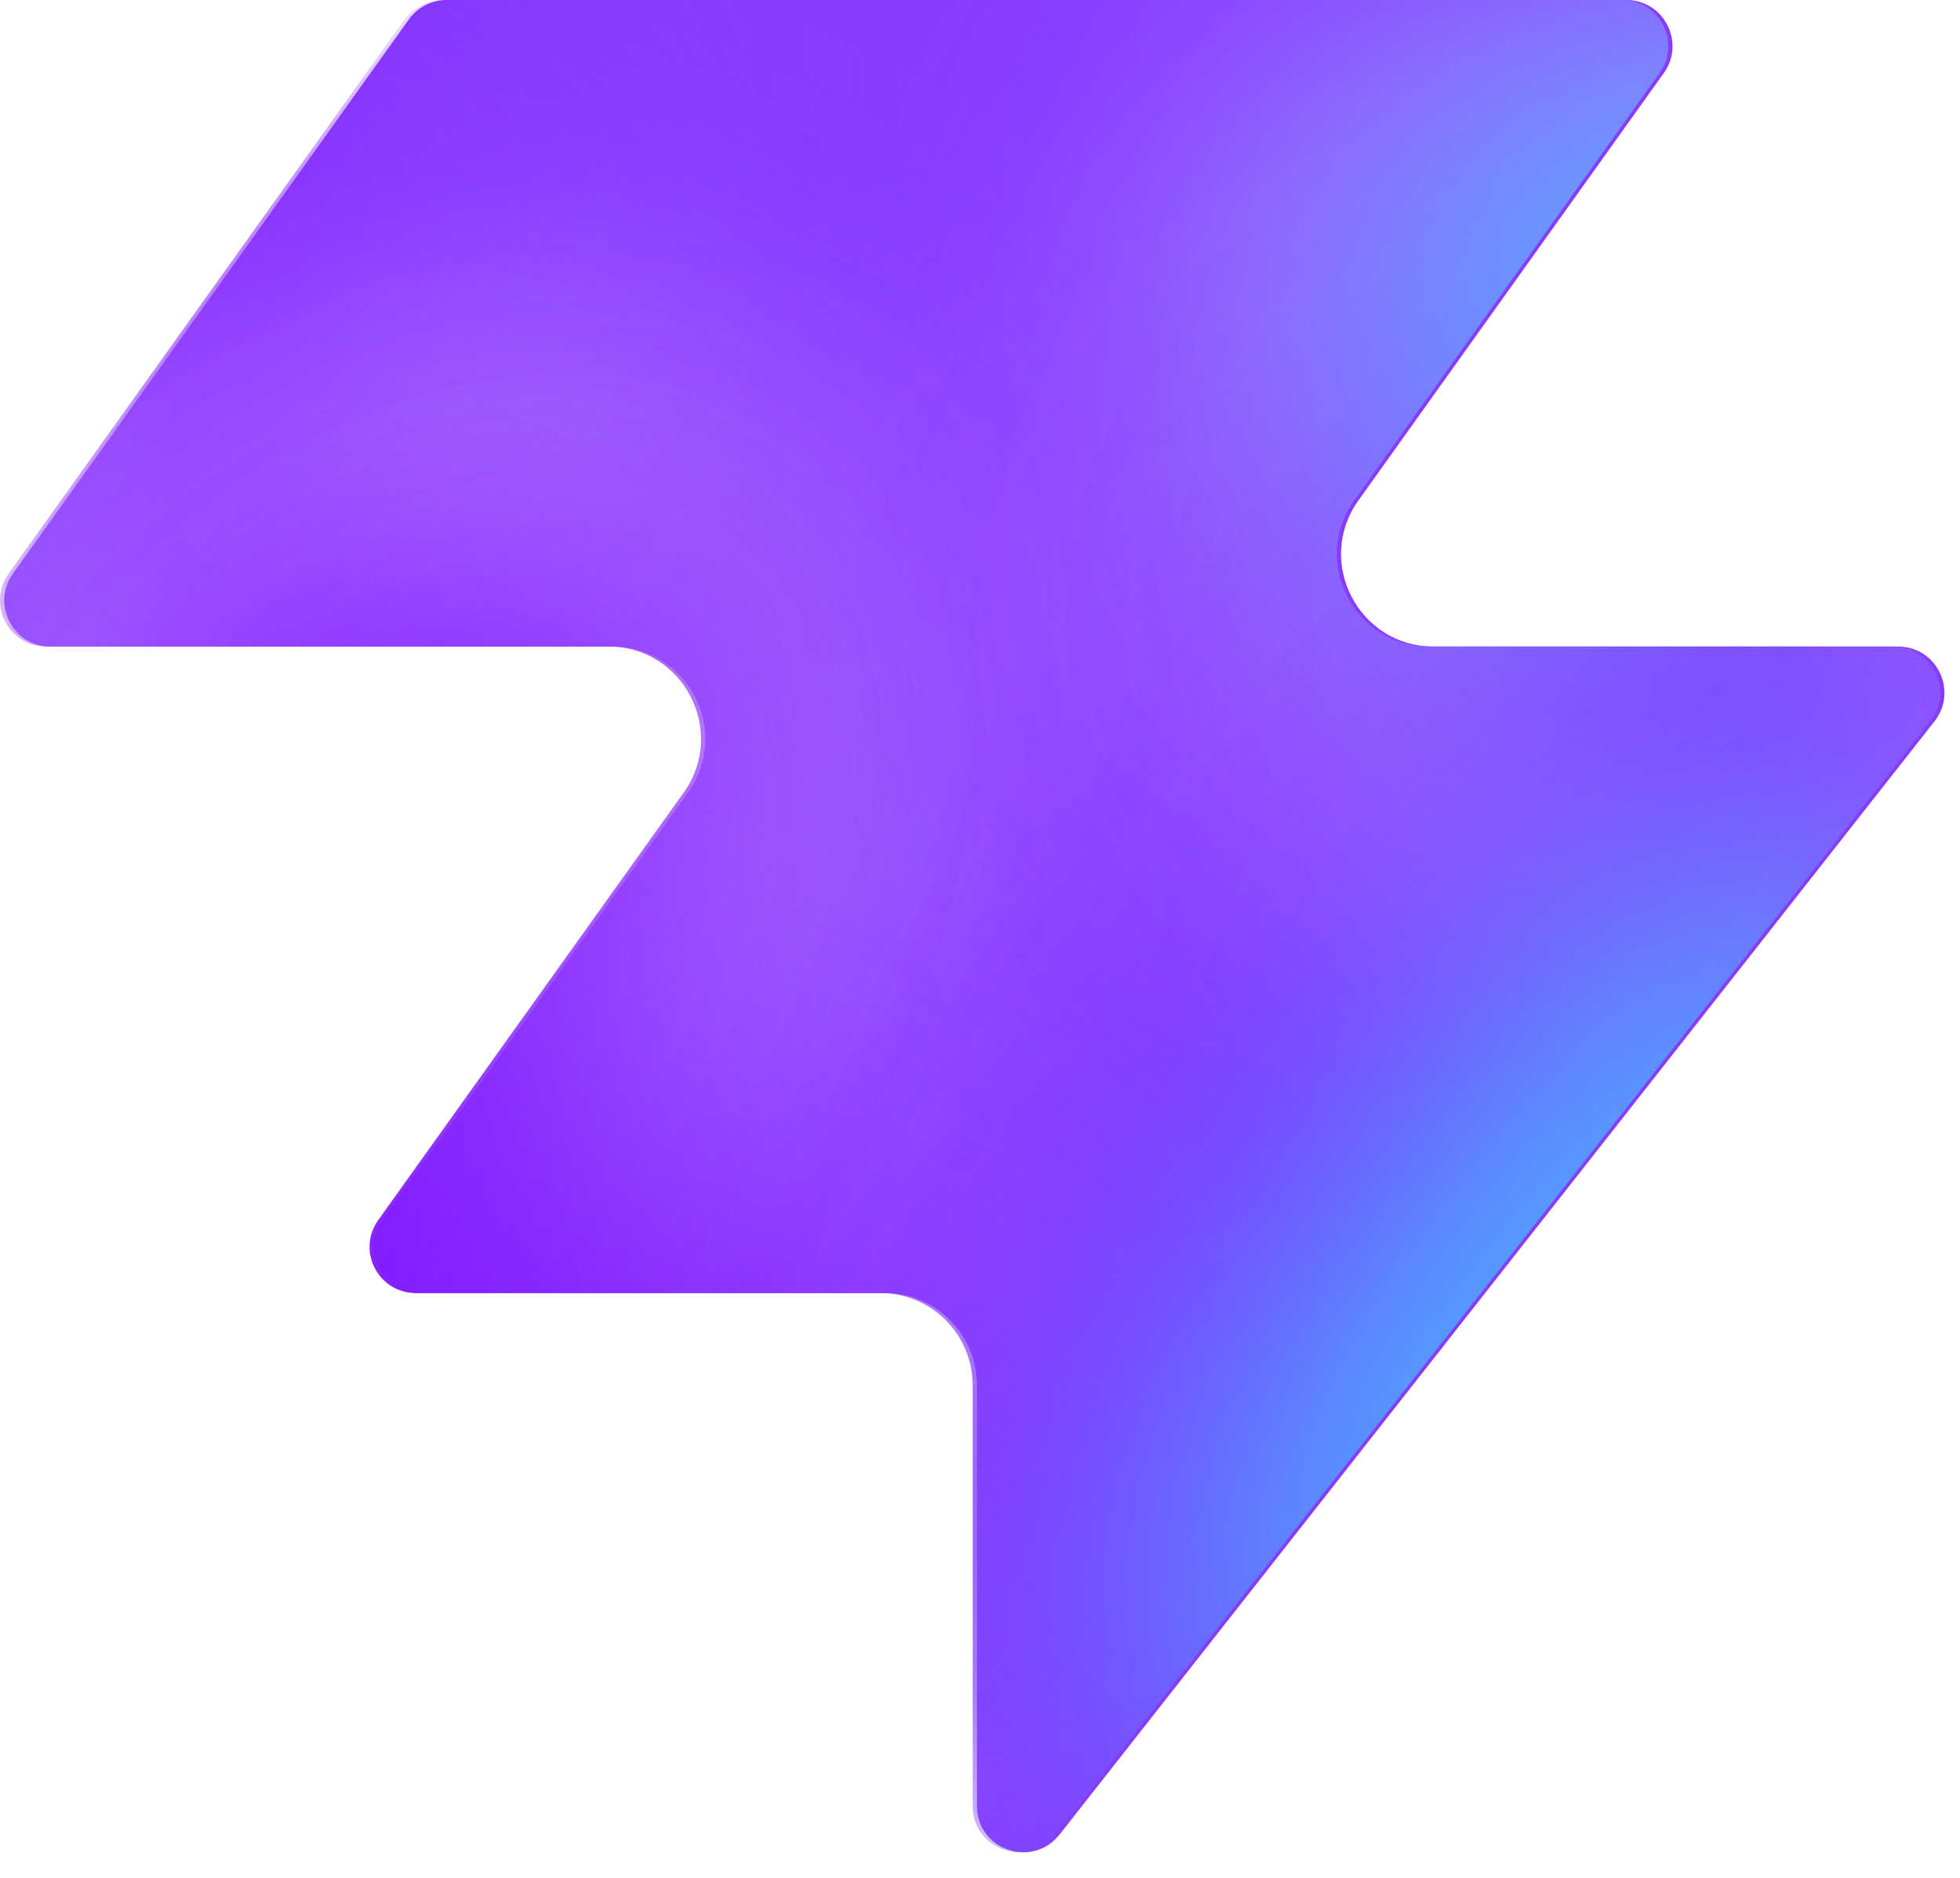
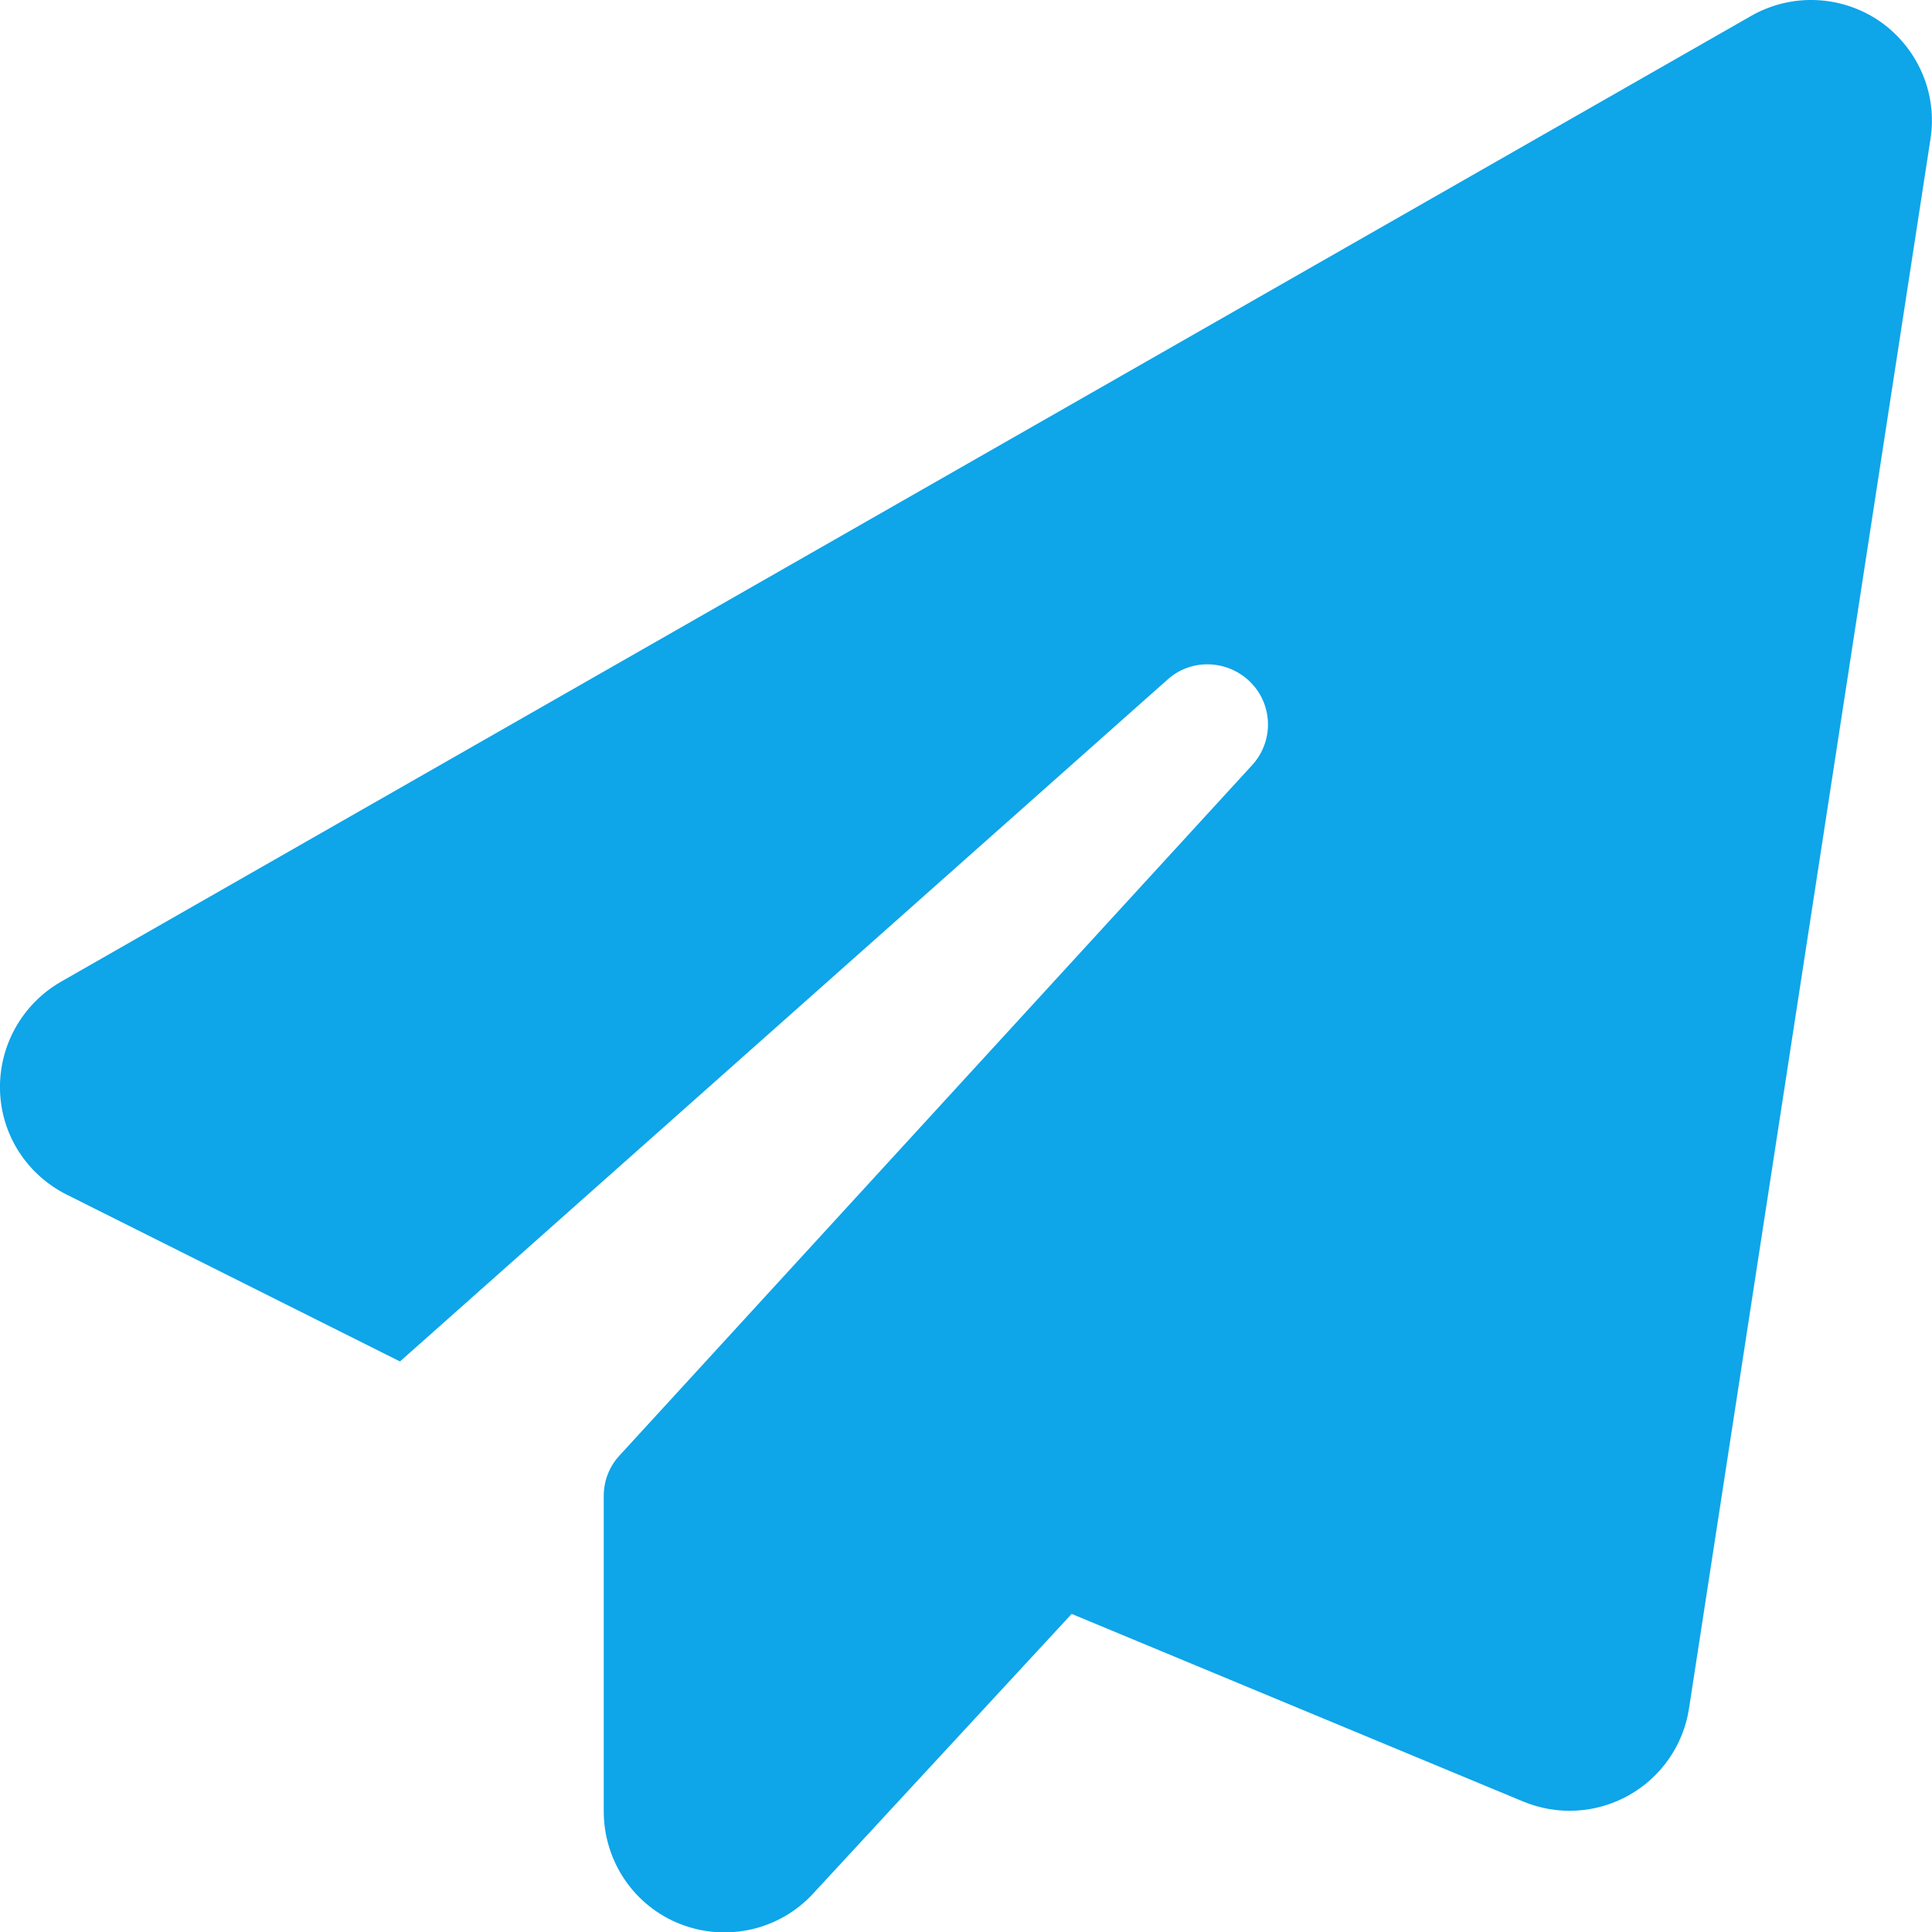
- <svg xmlns="http://www.w3.org/2000/svg" width="48" height="46" fill="none" viewBox="0 0 48 46">
-   <path fill="#863bff" d="M25.946 44.938c-.664.845-2.021.375-2.021-.698V33.937a2.26 2.26 0 0 0-2.262-2.262H10.287c-.92 0-1.456-1.04-.92-1.788l7.48-10.471c1.07-1.497 0-3.578-1.842-3.578H1.237c-.92 0-1.456-1.04-.92-1.788L10.013.474c.214-.297.556-.474.92-.474h28.894c.92 0 1.456 1.04.92 1.788l-7.48 10.471c-1.07 1.498 0 3.579 1.842 3.579h11.377c.943 0 1.473 1.088.89 1.83L25.947 44.94z" style="fill:#863bff;fill:color(display-p3 .525 .23 1);fill-opacity:1" />
-   <mask id="a" width="48" height="46" x="0" y="0" maskUnits="userSpaceOnUse" style="mask-type:alpha">
-     <path fill="#000" d="M25.842 44.938c-.664.844-2.021.375-2.021-.698V33.937a2.26 2.26 0 0 0-2.262-2.262H10.183c-.92 0-1.456-1.04-.92-1.788l7.48-10.471c1.07-1.498 0-3.579-1.842-3.579H1.133c-.92 0-1.456-1.04-.92-1.787L9.91.473c.214-.297.556-.474.92-.474h28.894c.92 0 1.456 1.04.92 1.788l-7.48 10.471c-1.07 1.498 0 3.578 1.842 3.578h11.377c.943 0 1.473 1.088.89 1.832L25.843 44.94z" style="fill:#000;fill-opacity:1" />
-   </mask>
-   <g mask="url(#a)">
-     <g filter="url(#b)">
-       <ellipse cx="5.508" cy="14.704" fill="#ede6ff" rx="5.508" ry="14.704" style="fill:#ede6ff;fill:color(display-p3 .927 .903 1);fill-opacity:1" transform="matrix(.00324 1 1 -.00324 -4.47 31.516)" />
-     </g>
-     <g filter="url(#c)">
-       <ellipse cx="10.399" cy="29.851" fill="#ede6ff" rx="10.399" ry="29.851" style="fill:#ede6ff;fill:color(display-p3 .927 .903 1);fill-opacity:1" transform="matrix(.00324 1 1 -.00324 -39.328 7.883)" />
-     </g>
-     <g filter="url(#d)">
-       <ellipse cx="5.508" cy="30.487" fill="#7e14ff" rx="5.508" ry="30.487" style="fill:#7e14ff;fill:color(display-p3 .492 .077 1);fill-opacity:1" transform="rotate(89.814 -25.913 -14.639)scale(1 -1)" />
-     </g>
-     <g filter="url(#e)">
-       <ellipse cx="5.508" cy="30.599" fill="#7e14ff" rx="5.508" ry="30.599" style="fill:#7e14ff;fill:color(display-p3 .492 .077 1);fill-opacity:1" transform="rotate(89.814 -32.644 -3.334)scale(1 -1)" />
-     </g>
-     <g filter="url(#f)">
-       <ellipse cx="5.508" cy="30.599" fill="#7e14ff" rx="5.508" ry="30.599" style="fill:#7e14ff;fill:color(display-p3 .492 .077 1);fill-opacity:1" transform="matrix(.00324 1 1 -.00324 -34.34 30.47)" />
-     </g>
-     <g filter="url(#g)">
-       <ellipse cx="14.072" cy="22.078" fill="#ede6ff" rx="14.072" ry="22.078" style="fill:#ede6ff;fill:color(display-p3 .927 .903 1);fill-opacity:1" transform="rotate(93.35 24.506 48.493)scale(-1 1)" />
-     </g>
-     <g filter="url(#h)">
-       <ellipse cx="3.47" cy="21.501" fill="#7e14ff" rx="3.47" ry="21.501" style="fill:#7e14ff;fill:color(display-p3 .492 .077 1);fill-opacity:1" transform="rotate(89.009 28.708 47.59)scale(-1 1)" />
-     </g>
-     <g filter="url(#i)">
-       <ellipse cx="3.47" cy="21.501" fill="#7e14ff" rx="3.47" ry="21.501" style="fill:#7e14ff;fill:color(display-p3 .492 .077 1);fill-opacity:1" transform="rotate(89.009 28.708 47.59)scale(-1 1)" />
-     </g>
-     <g filter="url(#j)">
-       <ellipse cx=".387" cy="8.972" fill="#7e14ff" rx="4.407" ry="29.108" style="fill:#7e14ff;fill:color(display-p3 .492 .077 1);fill-opacity:1" transform="rotate(39.51 .387 8.972)" />
-     </g>
-     <g filter="url(#k)">
-       <ellipse cx="47.523" cy="-6.092" fill="#7e14ff" rx="4.407" ry="29.108" style="fill:#7e14ff;fill:color(display-p3 .492 .077 1);fill-opacity:1" transform="rotate(37.892 47.523 -6.092)" />
-     </g>
-     <g filter="url(#l)">
-       <ellipse cx="41.412" cy="6.333" fill="#47bfff" rx="5.971" ry="9.665" style="fill:#47bfff;fill:color(display-p3 .28 .748 1);fill-opacity:1" transform="rotate(37.892 41.412 6.333)" />
-     </g>
-     <g filter="url(#m)">
-       <ellipse cx="-1.879" cy="38.332" fill="#7e14ff" rx="4.407" ry="29.108" style="fill:#7e14ff;fill:color(display-p3 .492 .077 1);fill-opacity:1" transform="rotate(37.892 -1.88 38.332)" />
-     </g>
-     <g filter="url(#n)">
-       <ellipse cx="-1.879" cy="38.332" fill="#7e14ff" rx="4.407" ry="29.108" style="fill:#7e14ff;fill:color(display-p3 .492 .077 1);fill-opacity:1" transform="rotate(37.892 -1.88 38.332)" />
-     </g>
-     <g filter="url(#o)">
-       <ellipse cx="35.651" cy="29.907" fill="#7e14ff" rx="4.407" ry="29.108" style="fill:#7e14ff;fill:color(display-p3 .492 .077 1);fill-opacity:1" transform="rotate(37.892 35.651 29.907)" />
-     </g>
-     <g filter="url(#p)">
-       <ellipse cx="38.418" cy="32.4" fill="#47bfff" rx="5.971" ry="15.297" style="fill:#47bfff;fill:color(display-p3 .28 .748 1);fill-opacity:1" transform="rotate(37.892 38.418 32.4)" />
-     </g>
-   </g>
-   <defs>
-     <filter id="b" width="60.045" height="41.654" x="-19.77" y="16.149" color-interpolation-filters="sRGB" filterUnits="userSpaceOnUse">
-       <feFlood flood-opacity="0" result="BackgroundImageFix" />
-       <feBlend in="SourceGraphic" in2="BackgroundImageFix" result="shape" />
-       <feGaussianBlur result="effect1_foregroundBlur_2002_17158" stdDeviation="7.659" />
-     </filter>
-     <filter id="c" width="90.34" height="51.437" x="-54.613" y="-7.533" color-interpolation-filters="sRGB" filterUnits="userSpaceOnUse">
-       <feFlood flood-opacity="0" result="BackgroundImageFix" />
-       <feBlend in="SourceGraphic" in2="BackgroundImageFix" result="shape" />
-       <feGaussianBlur result="effect1_foregroundBlur_2002_17158" stdDeviation="7.659" />
-     </filter>
-     <filter id="d" width="79.355" height="29.4" x="-49.64" y="2.03" color-interpolation-filters="sRGB" filterUnits="userSpaceOnUse">
-       <feFlood flood-opacity="0" result="BackgroundImageFix" />
-       <feBlend in="SourceGraphic" in2="BackgroundImageFix" result="shape" />
-       <feGaussianBlur result="effect1_foregroundBlur_2002_17158" stdDeviation="4.596" />
-     </filter>
-     <filter id="e" width="79.579" height="29.4" x="-45.045" y="20.029" color-interpolation-filters="sRGB" filterUnits="userSpaceOnUse">
-       <feFlood flood-opacity="0" result="BackgroundImageFix" />
-       <feBlend in="SourceGraphic" in2="BackgroundImageFix" result="shape" />
-       <feGaussianBlur result="effect1_foregroundBlur_2002_17158" stdDeviation="4.596" />
-     </filter>
-     <filter id="f" width="79.579" height="29.4" x="-43.513" y="21.178" color-interpolation-filters="sRGB" filterUnits="userSpaceOnUse">
-       <feFlood flood-opacity="0" result="BackgroundImageFix" />
-       <feBlend in="SourceGraphic" in2="BackgroundImageFix" result="shape" />
-       <feGaussianBlur result="effect1_foregroundBlur_2002_17158" stdDeviation="4.596" />
-     </filter>
-     <filter id="g" width="74.749" height="58.852" x="15.756" y="-17.901" color-interpolation-filters="sRGB" filterUnits="userSpaceOnUse">
-       <feFlood flood-opacity="0" result="BackgroundImageFix" />
-       <feBlend in="SourceGraphic" in2="BackgroundImageFix" result="shape" />
-       <feGaussianBlur result="effect1_foregroundBlur_2002_17158" stdDeviation="7.659" />
-     </filter>
-     <filter id="h" width="61.377" height="25.362" x="23.548" y="2.284" color-interpolation-filters="sRGB" filterUnits="userSpaceOnUse">
-       <feFlood flood-opacity="0" result="BackgroundImageFix" />
-       <feBlend in="SourceGraphic" in2="BackgroundImageFix" result="shape" />
-       <feGaussianBlur result="effect1_foregroundBlur_2002_17158" stdDeviation="4.596" />
-     </filter>
-     <filter id="i" width="61.377" height="25.362" x="23.548" y="2.284" color-interpolation-filters="sRGB" filterUnits="userSpaceOnUse">
-       <feFlood flood-opacity="0" result="BackgroundImageFix" />
-       <feBlend in="SourceGraphic" in2="BackgroundImageFix" result="shape" />
-       <feGaussianBlur result="effect1_foregroundBlur_2002_17158" stdDeviation="4.596" />
-     </filter>
-     <filter id="j" width="56.045" height="63.649" x="-27.636" y="-22.853" color-interpolation-filters="sRGB" filterUnits="userSpaceOnUse">
-       <feFlood flood-opacity="0" result="BackgroundImageFix" />
-       <feBlend in="SourceGraphic" in2="BackgroundImageFix" result="shape" />
-       <feGaussianBlur result="effect1_foregroundBlur_2002_17158" stdDeviation="4.596" />
-     </filter>
-     <filter id="k" width="54.814" height="64.646" x="20.116" y="-38.415" color-interpolation-filters="sRGB" filterUnits="userSpaceOnUse">
-       <feFlood flood-opacity="0" result="BackgroundImageFix" />
-       <feBlend in="SourceGraphic" in2="BackgroundImageFix" result="shape" />
-       <feGaussianBlur result="effect1_foregroundBlur_2002_17158" stdDeviation="4.596" />
-     </filter>
-     <filter id="l" width="33.541" height="35.313" x="24.641" y="-11.323" color-interpolation-filters="sRGB" filterUnits="userSpaceOnUse">
-       <feFlood flood-opacity="0" result="BackgroundImageFix" />
-       <feBlend in="SourceGraphic" in2="BackgroundImageFix" result="shape" />
-       <feGaussianBlur result="effect1_foregroundBlur_2002_17158" stdDeviation="4.596" />
-     </filter>
-     <filter id="m" width="54.814" height="64.646" x="-29.286" y="6.009" color-interpolation-filters="sRGB" filterUnits="userSpaceOnUse">
-       <feFlood flood-opacity="0" result="BackgroundImageFix" />
-       <feBlend in="SourceGraphic" in2="BackgroundImageFix" result="shape" />
-       <feGaussianBlur result="effect1_foregroundBlur_2002_17158" stdDeviation="4.596" />
-     </filter>
-     <filter id="n" width="54.814" height="64.646" x="-29.286" y="6.009" color-interpolation-filters="sRGB" filterUnits="userSpaceOnUse">
-       <feFlood flood-opacity="0" result="BackgroundImageFix" />
-       <feBlend in="SourceGraphic" in2="BackgroundImageFix" result="shape" />
-       <feGaussianBlur result="effect1_foregroundBlur_2002_17158" stdDeviation="4.596" />
-     </filter>
-     <filter id="o" width="54.814" height="64.646" x="8.244" y="-2.416" color-interpolation-filters="sRGB" filterUnits="userSpaceOnUse">
-       <feFlood flood-opacity="0" result="BackgroundImageFix" />
-       <feBlend in="SourceGraphic" in2="BackgroundImageFix" result="shape" />
-       <feGaussianBlur result="effect1_foregroundBlur_2002_17158" stdDeviation="4.596" />
-     </filter>
-     <filter id="p" width="39.409" height="43.623" x="18.713" y="10.588" color-interpolation-filters="sRGB" filterUnits="userSpaceOnUse">
-       <feFlood flood-opacity="0" result="BackgroundImageFix" />
-       <feBlend in="SourceGraphic" in2="BackgroundImageFix" result="shape" />
-       <feGaussianBlur result="effect1_foregroundBlur_2002_17158" stdDeviation="4.596" />
-     </filter>
-   </defs>
+ <svg xmlns="http://www.w3.org/2000/svg" viewBox="0 0 512 512">
+   <path fill="#0ea5e9" d="M498.1 5.6c10.1 7 15.4 19.1 13.5 31.2l-64 416c-1.5 9.7-7.4 18.2-16 23s-18.9 5.4-28 1.6L284 427.7l-68.5 74.1c-8.9 9.7-22.9 12.9-35.2 8.1S160 493.2 160 480V396.4c0-4 1.5-7.8 4.2-10.7L331.8 202.8c5.8-6.3 5.6-16-.4-22s-15.7-6.4-22-.7L106 360.8 17.7 316.6C7.1 311.3 .3 300.7 0 288.9s5.9-22.8 16.1-28.7l448-256c10.7-6.1 23.9-5.5 34 1.4z" />
</svg>
